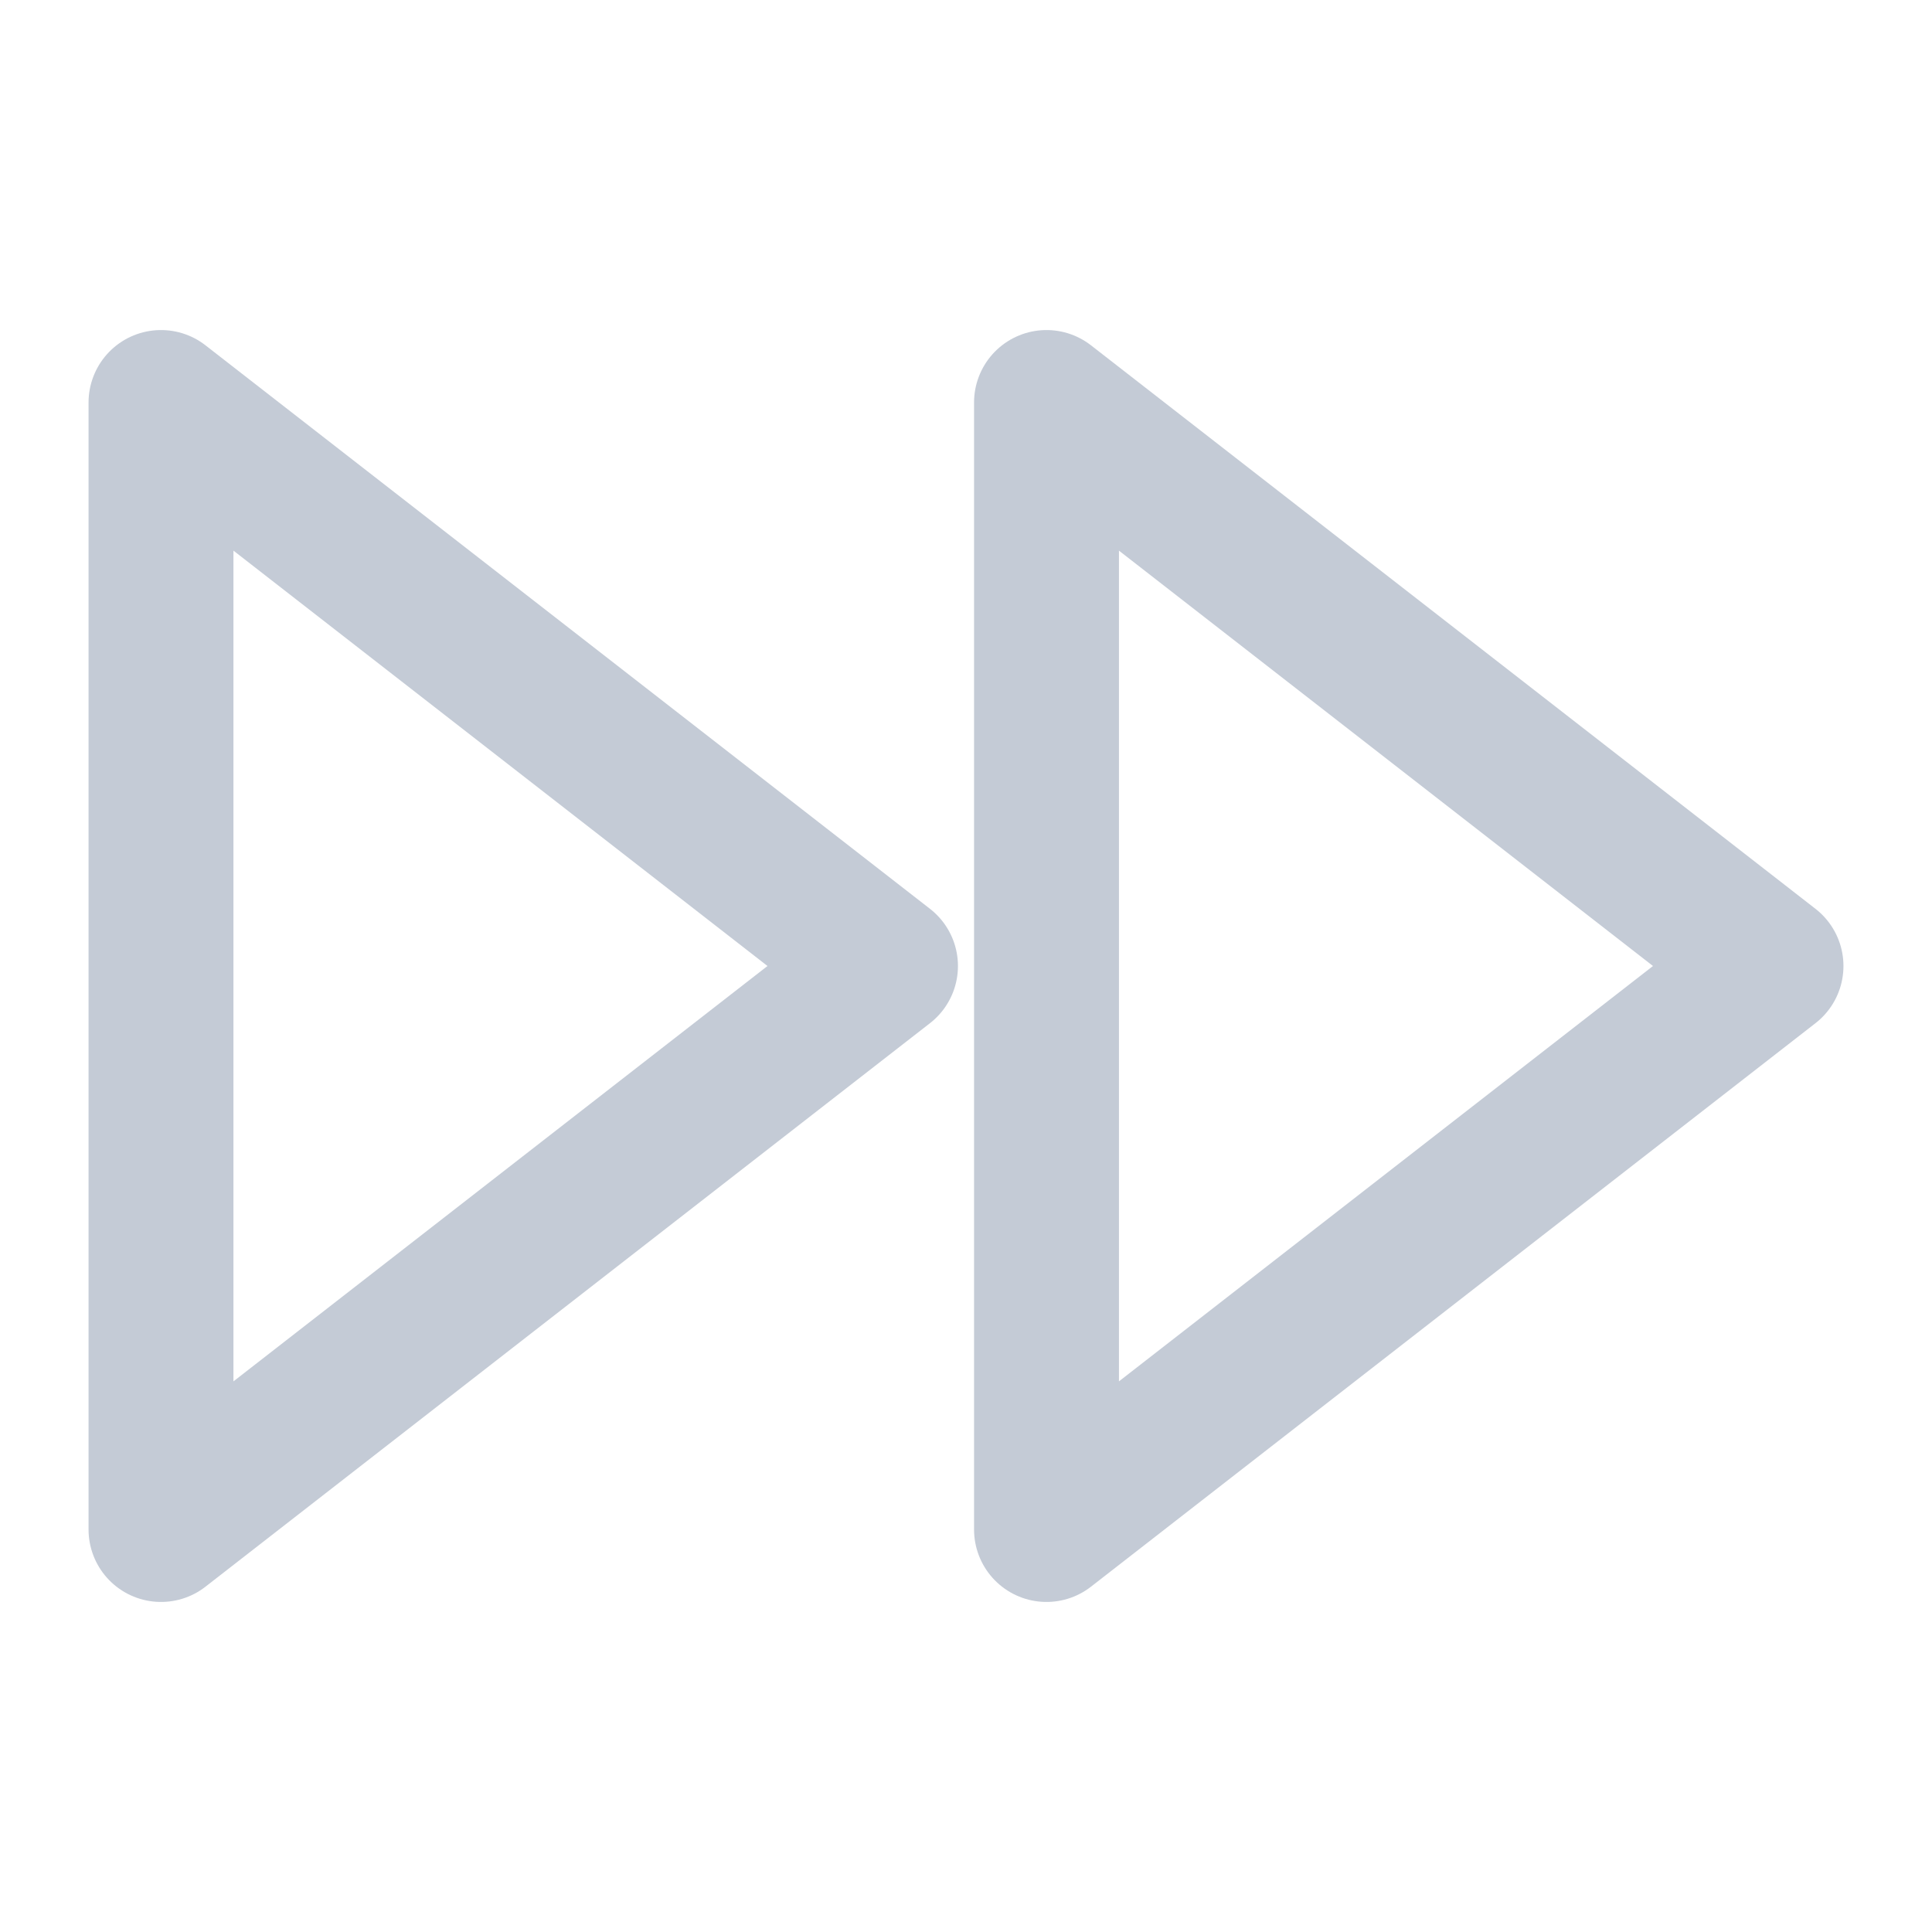
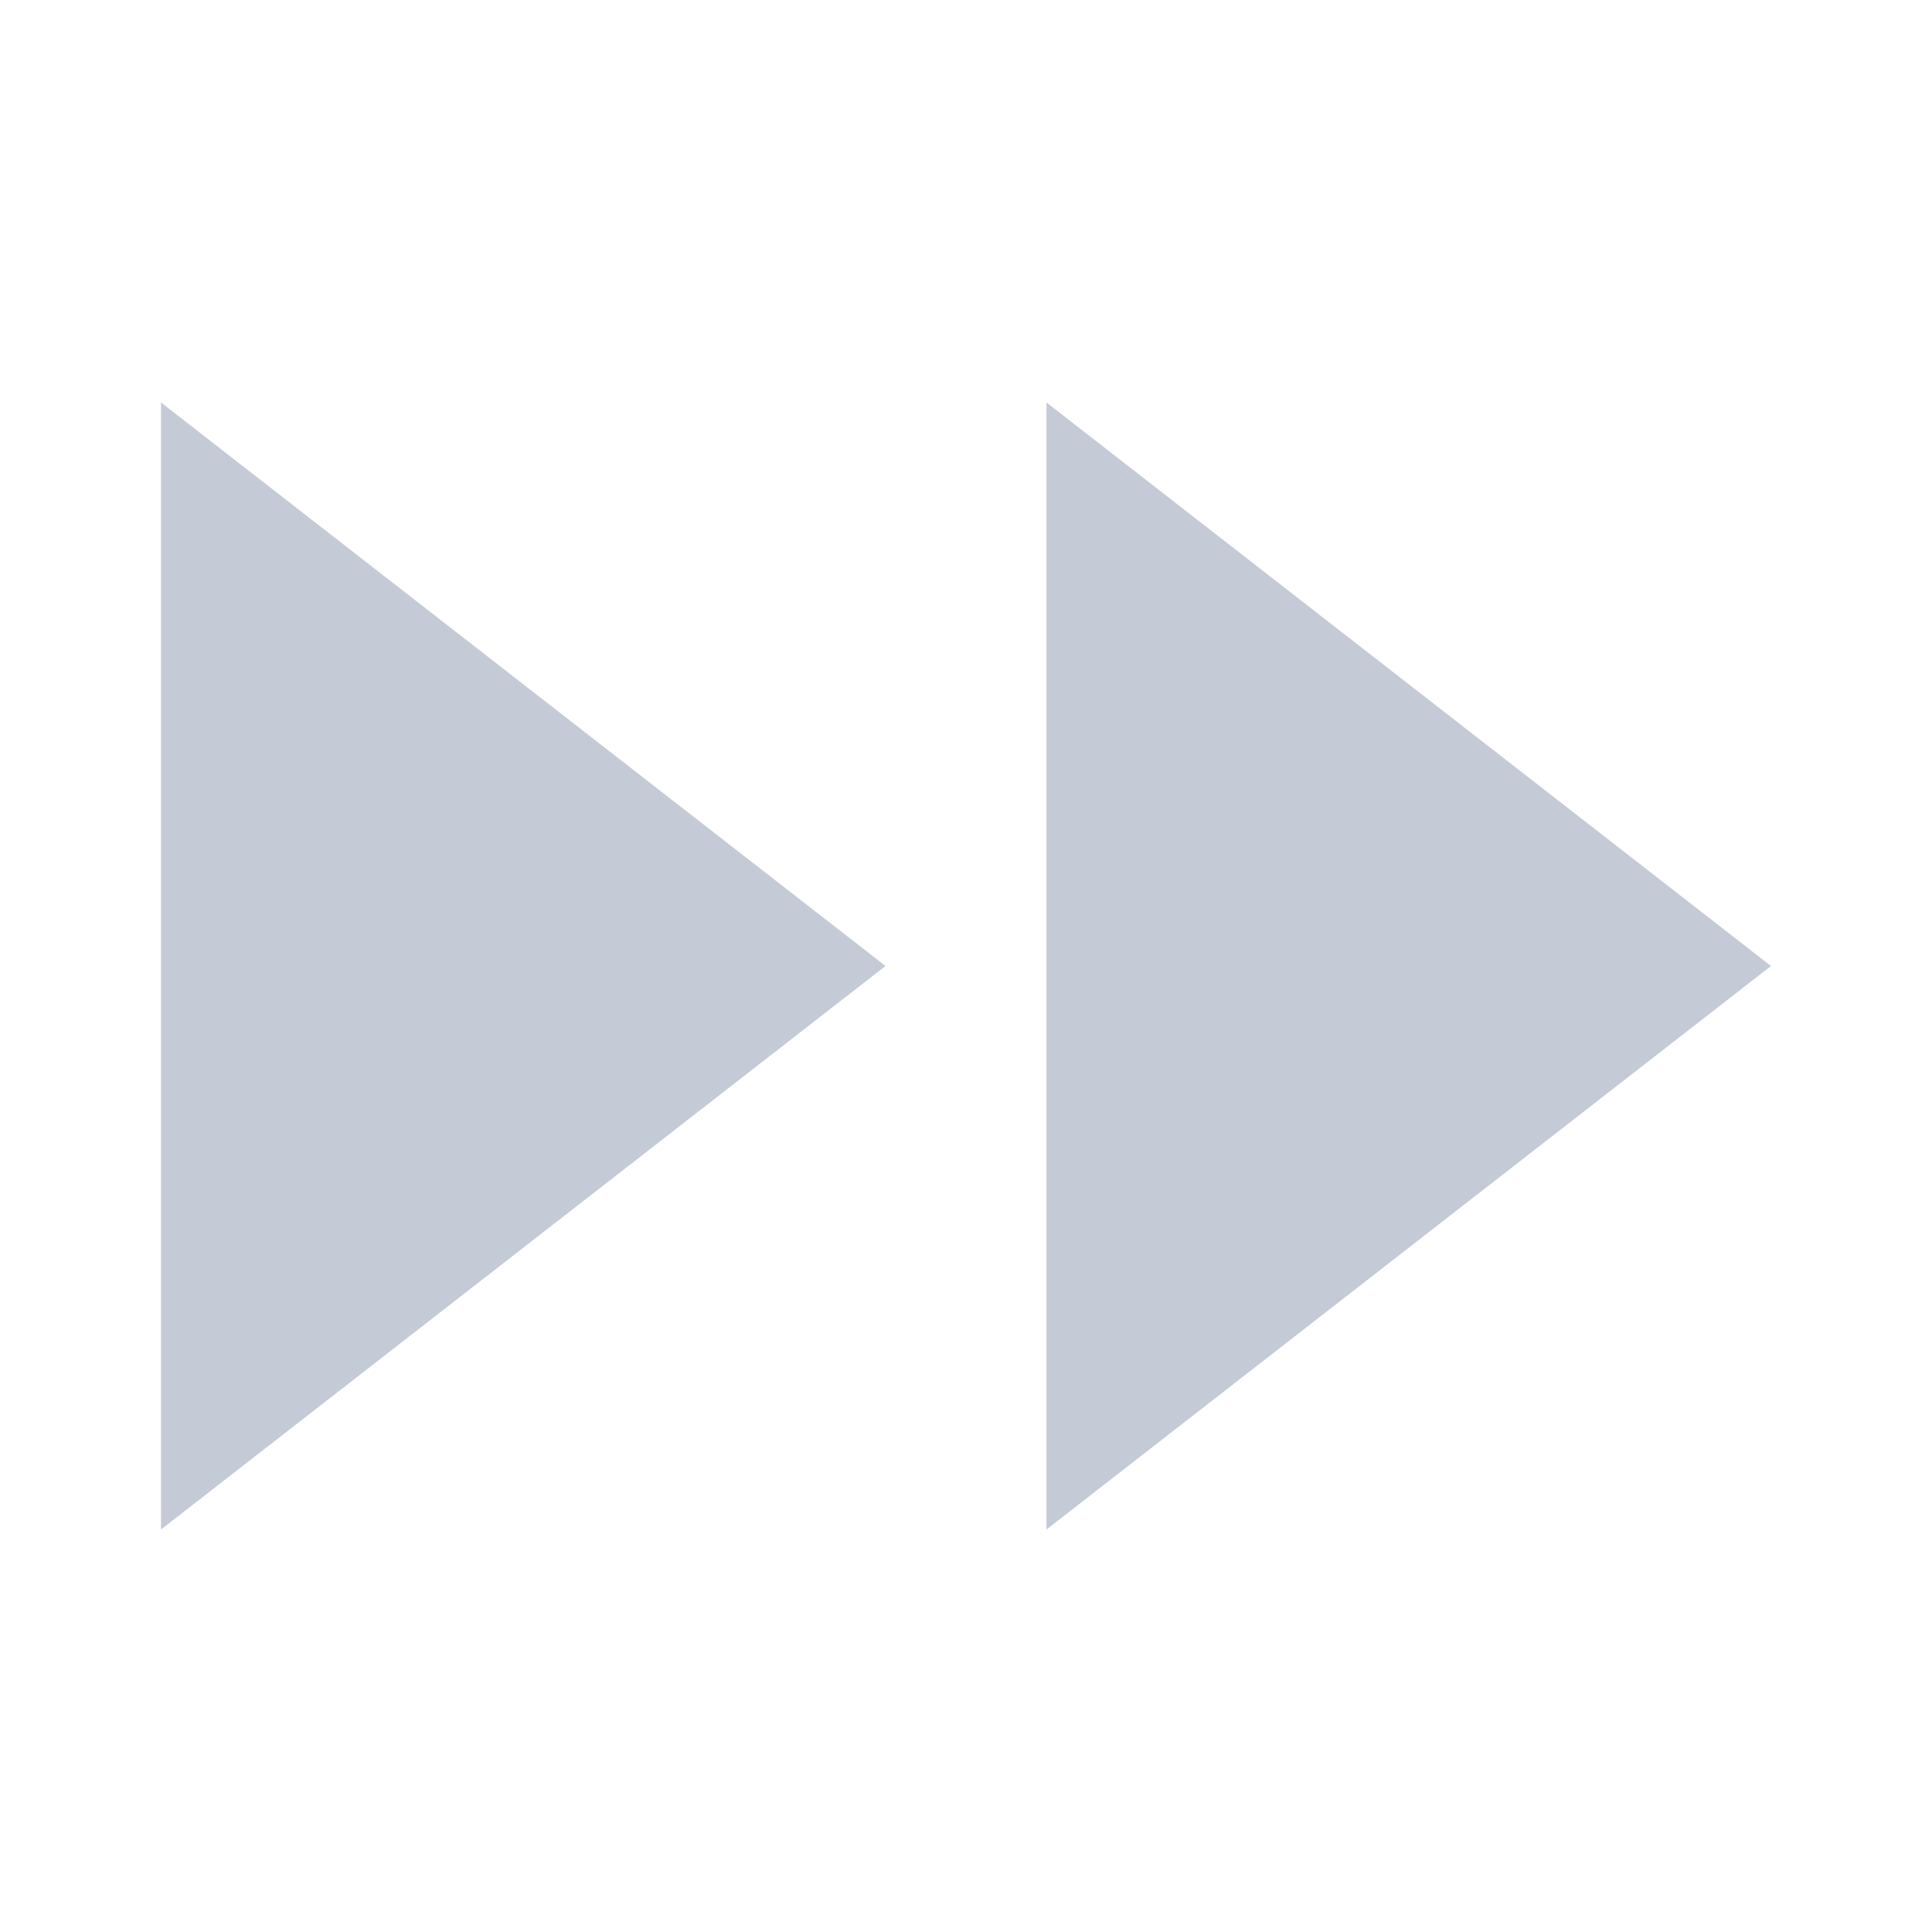
- <svg xmlns="http://www.w3.org/2000/svg" class="lucide lucide-fast-forward" width="20" height="20" viewBox="0 0 24 24" fill="none" stroke="#C4CBD6" stroke-width="1.8" stroke-linecap="round" stroke-linejoin="round">
+ <svg xmlns="http://www.w3.org/2000/svg" class="lucide lucide-fast-forward" width="20" height="20" viewBox="0 0 24 24" fill="#C4CBD6" stroke="none" stroke-width="1.8" stroke-linecap="round" stroke-linejoin="round">
  <polygon points="13 19 22 12 13 5 13 19" />
  <polygon points="2 19 11 12 2 5 2 19" />
</svg>
